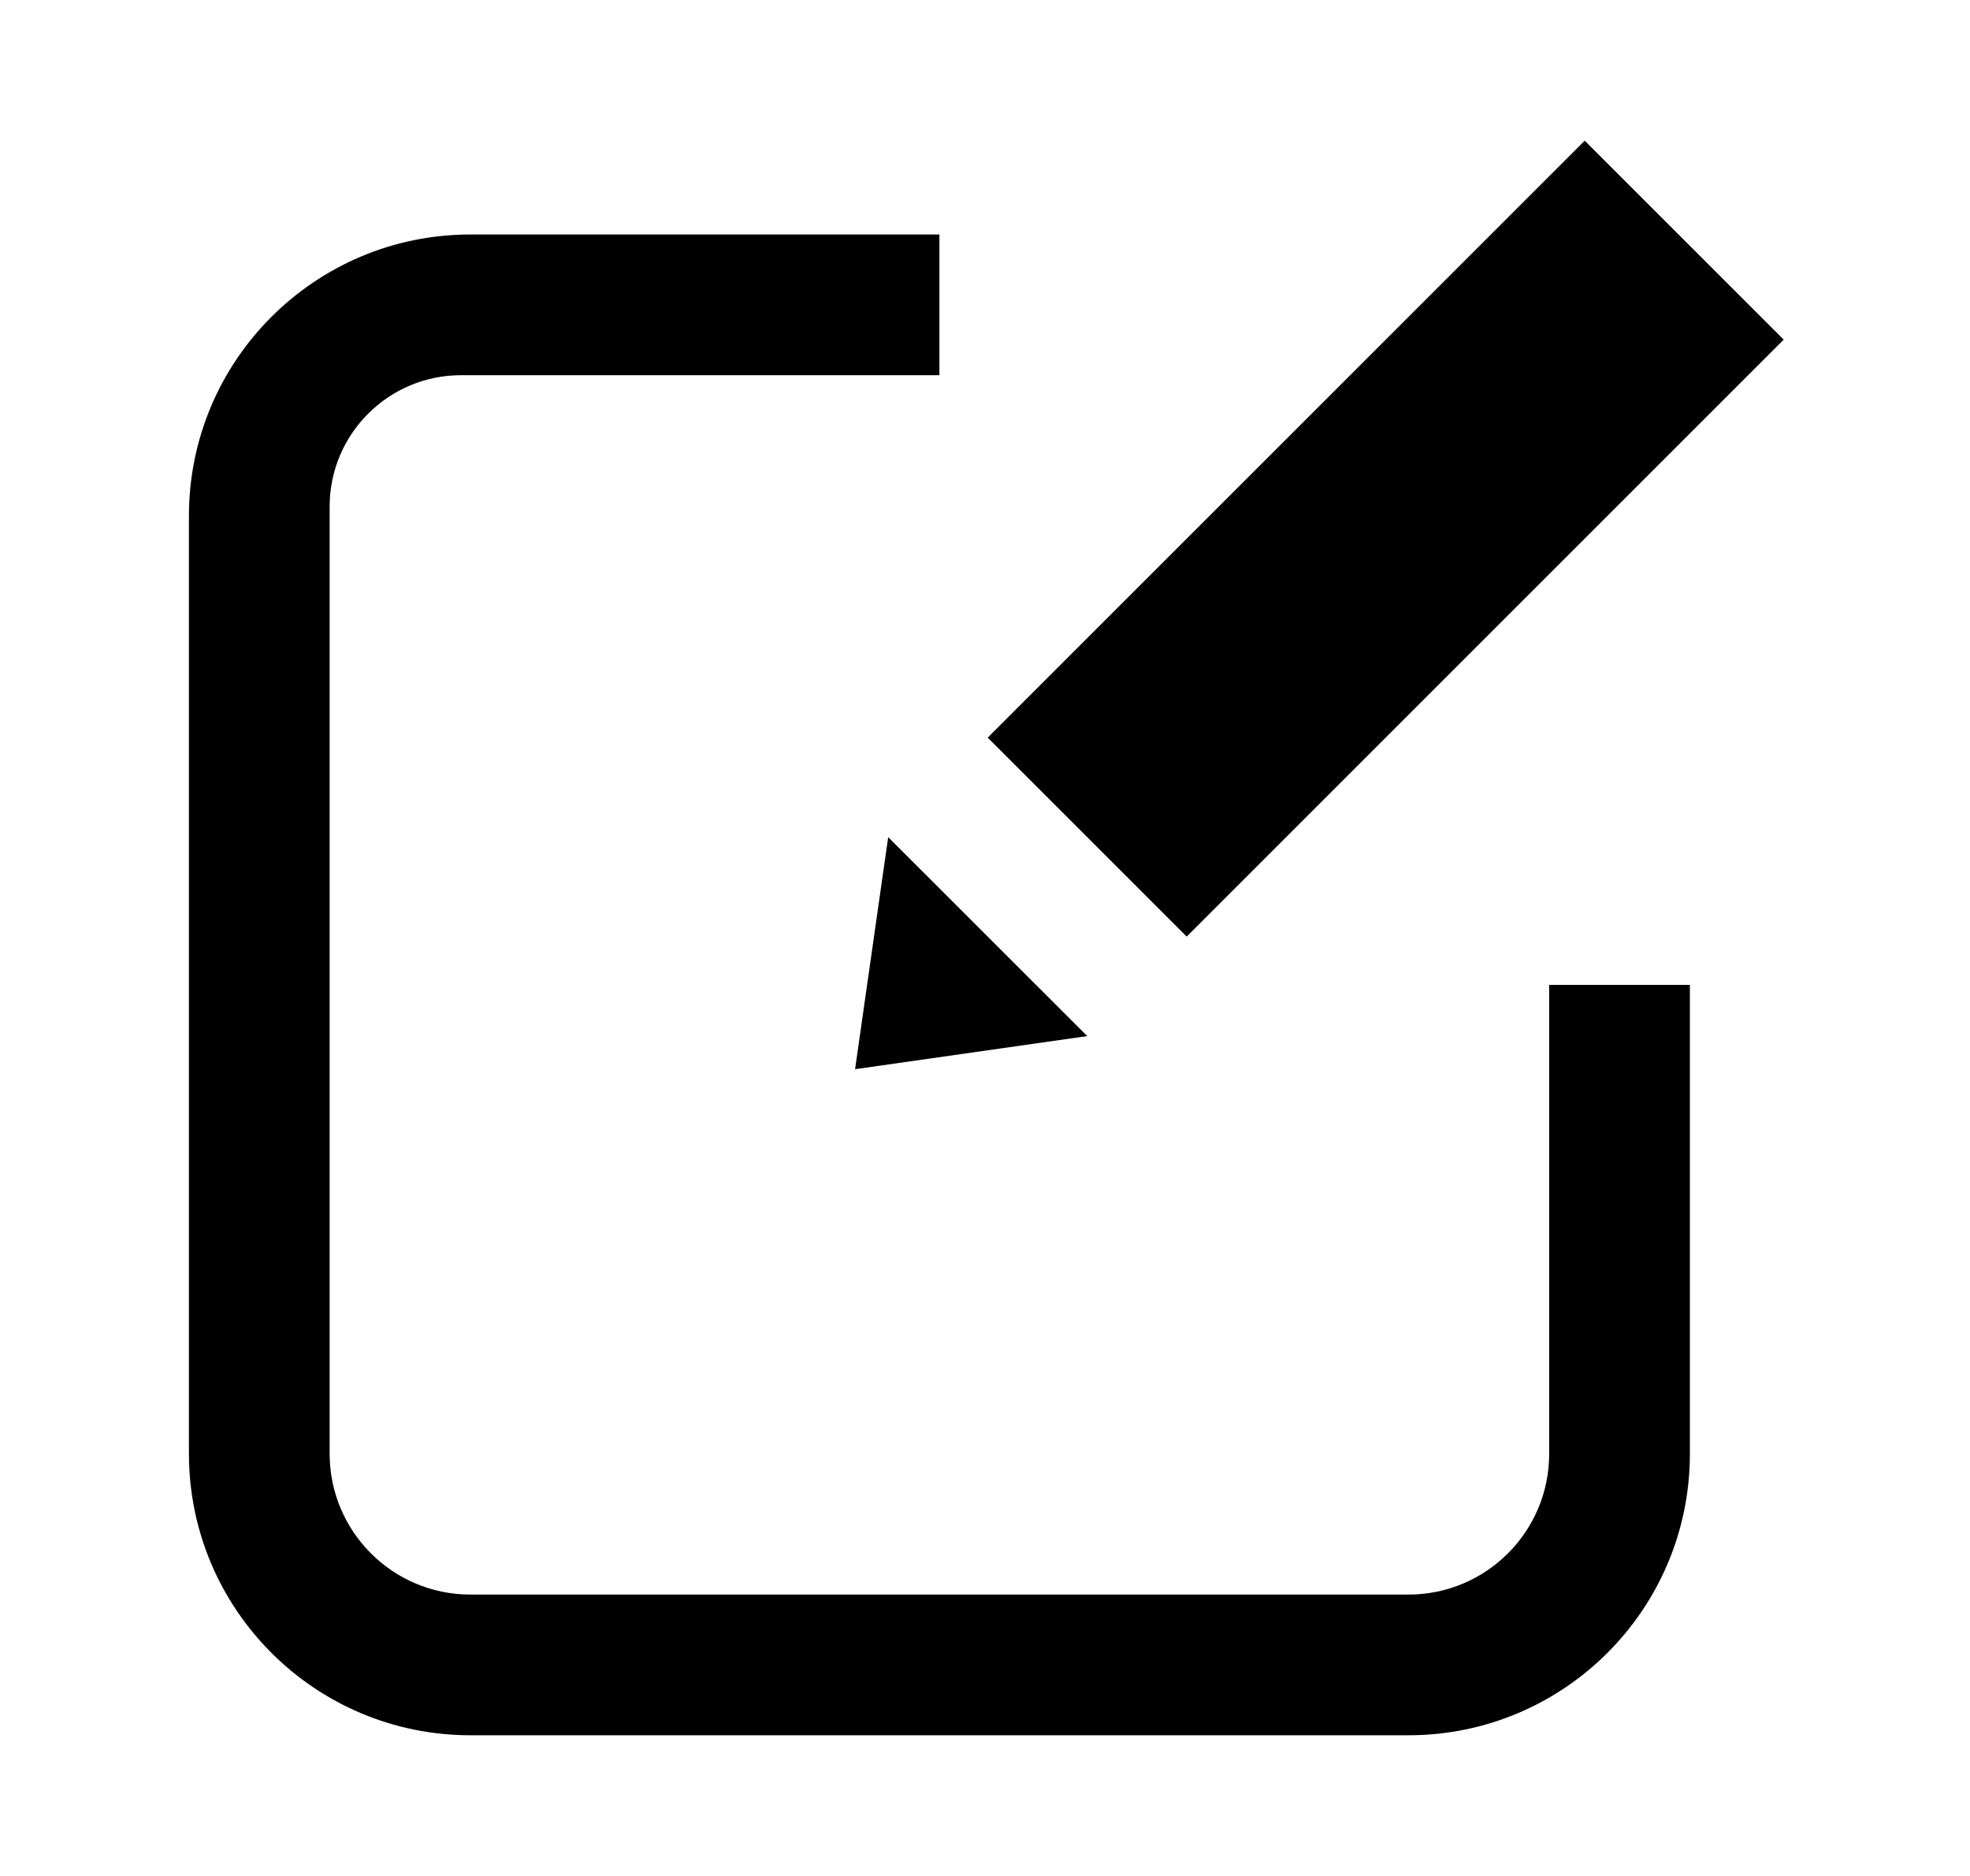
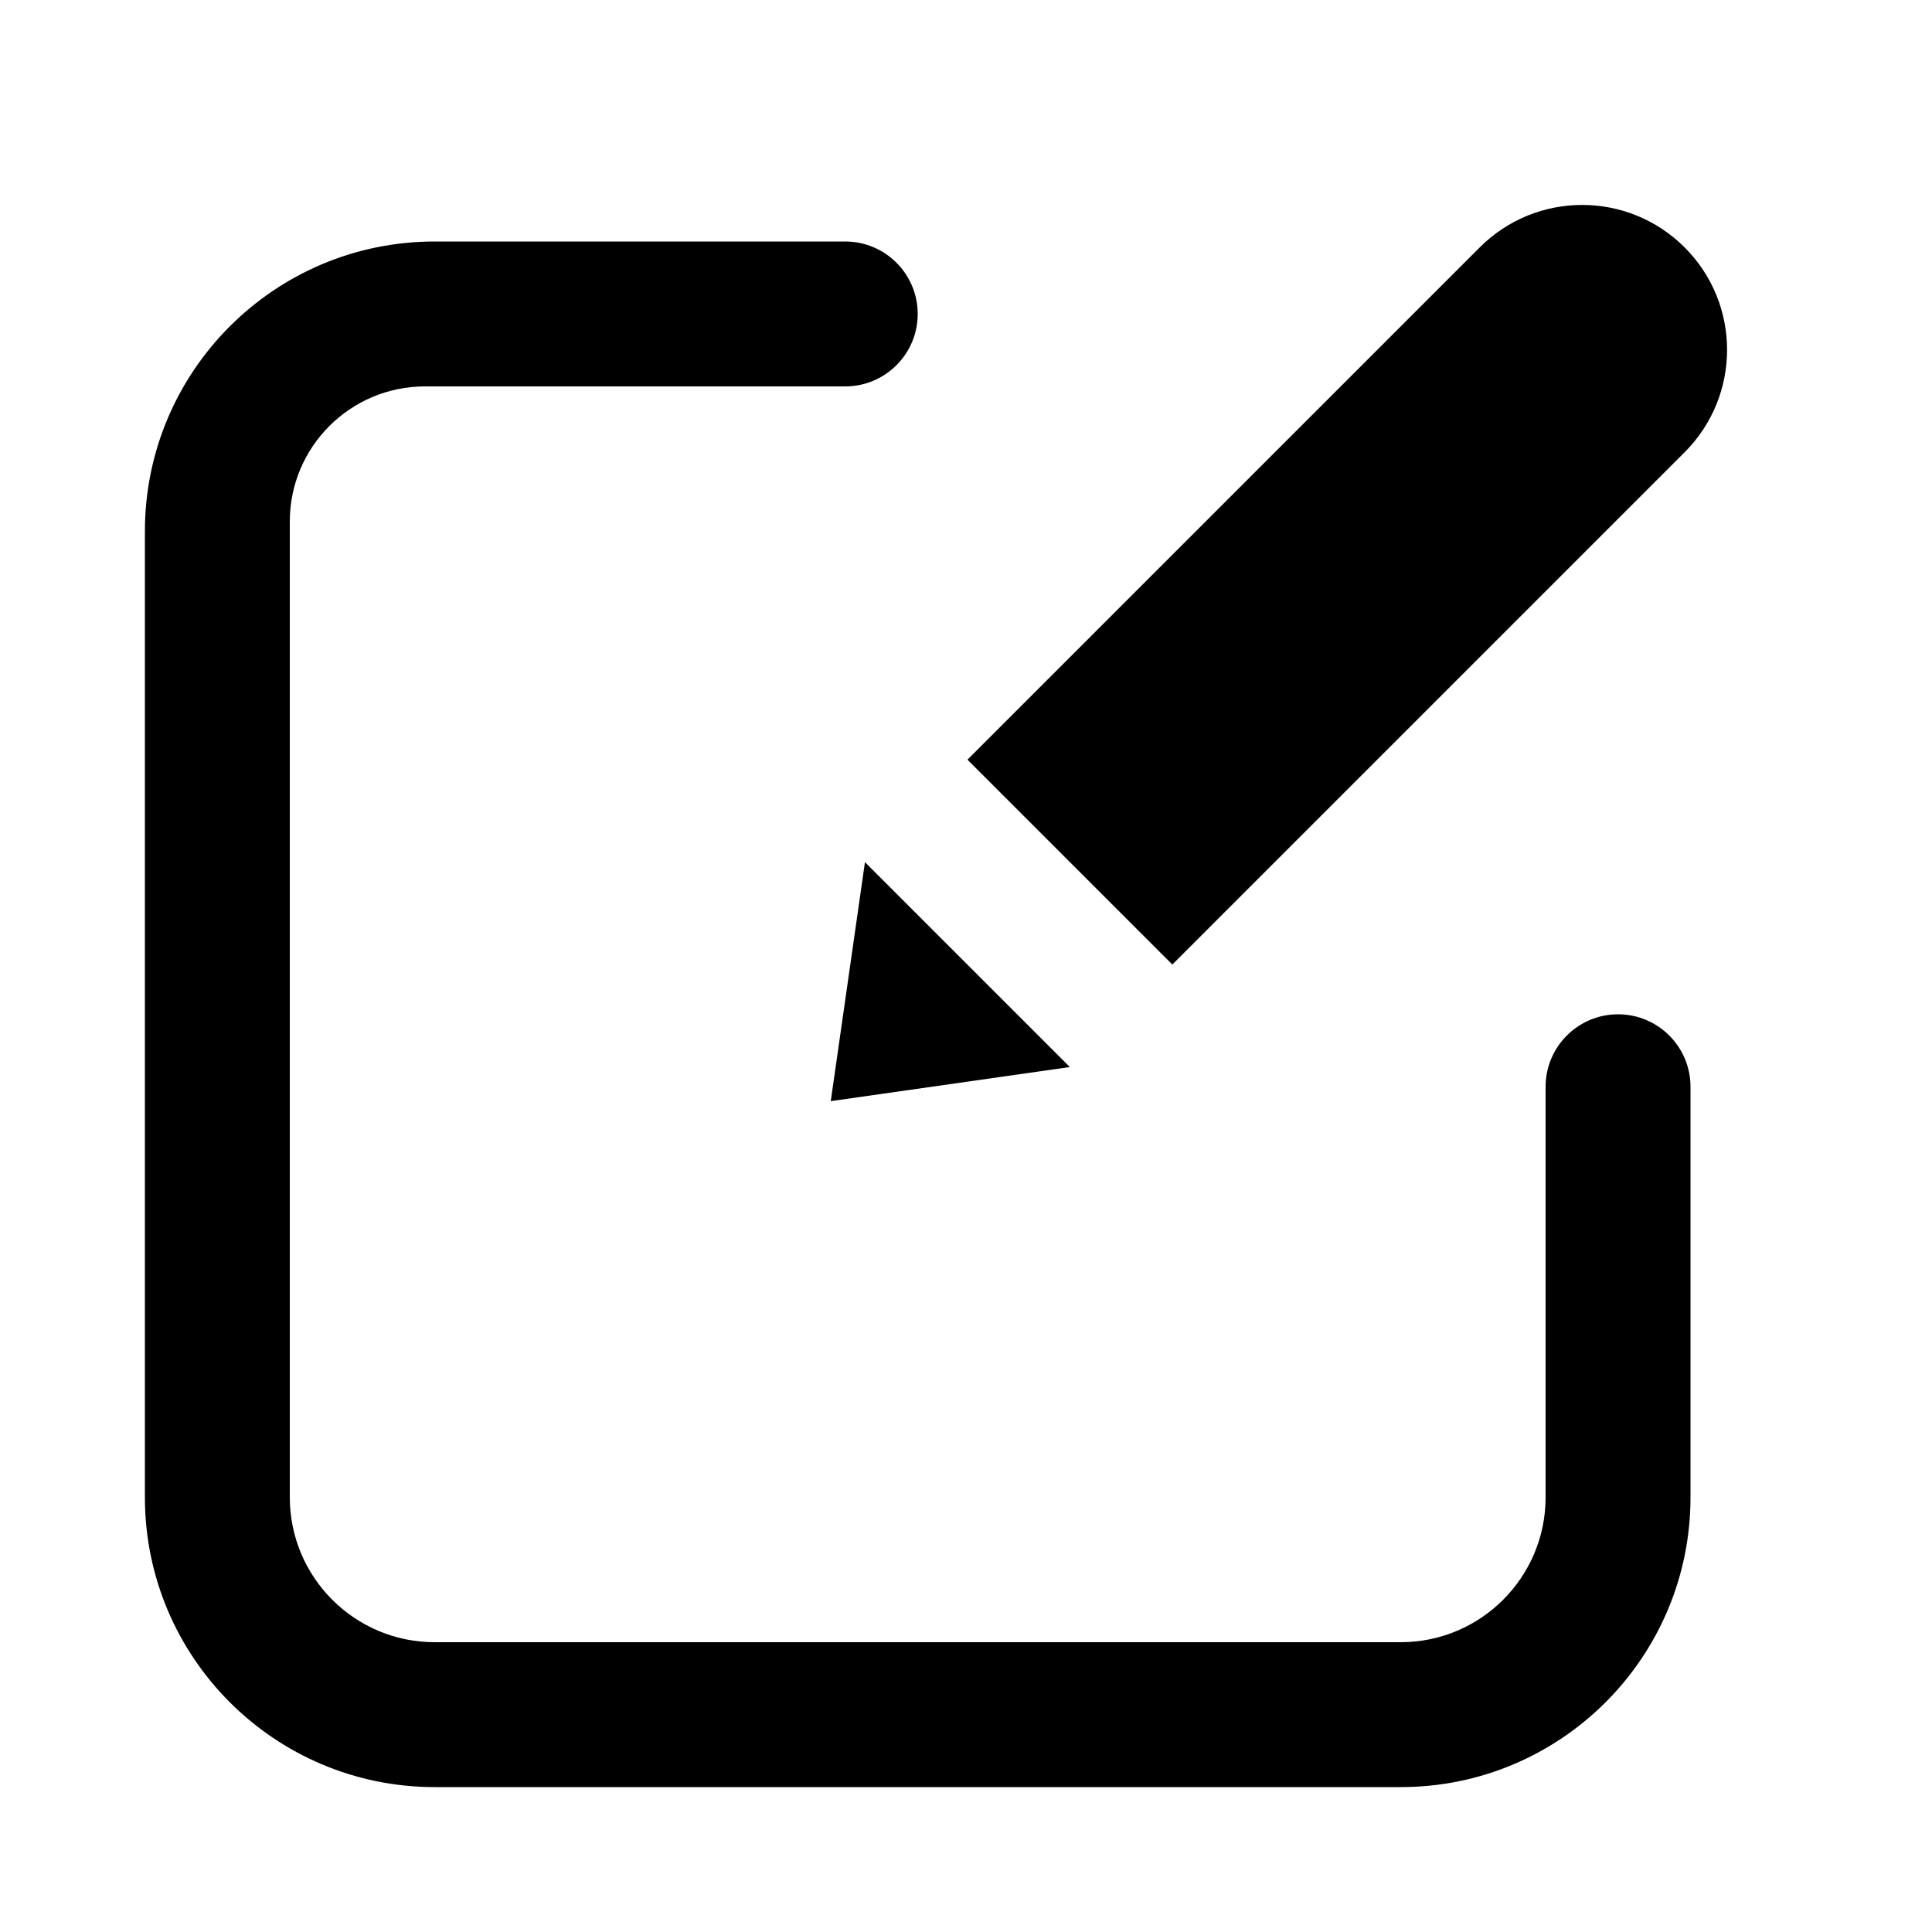
- <svg xmlns="http://www.w3.org/2000/svg" width="21" height="20" viewBox="0 0 21 20" fill="none">
-   <path d="M16.893 1.5L10.529 7.864L12.65 9.985L19.014 3.621L16.893 1.5Z" fill="black" />
-   <path d="M9.468 8.925L11.59 11.046L9.115 11.399L9.468 8.925Z" fill="black" />
-   <path d="M10.014 2.5V4H4.915C4.142 4 3.515 4.626 3.514 5.399V15.5C3.515 16.328 4.186 17 5.014 17H15.014C15.843 17 16.514 16.328 16.514 15.5V10.5H18.014V15.5C18.014 17.157 16.671 18.5 15.014 18.5H5.014C3.358 18.5 2.015 17.157 2.014 15.5V5.5C2.014 3.843 3.358 2.5 5.014 2.5H10.014Z" fill="black" />
+ <svg xmlns="http://www.w3.org/2000/svg" width="20" height="20" viewBox="0 0 20 20" fill="none">
+   <path d="M17.439 2.561C16.854 1.975 15.904 1.975 15.318 2.561L10.015 7.864L12.136 9.985L17.439 4.682C18.025 4.096 18.025 3.146 17.439 2.561Z" fill="black" />
+   <path d="M8.954 8.925L11.075 11.046L8.6 11.399L8.954 8.925Z" fill="black" />
+   <path d="M8.75 2.5C9.164 2.5 9.5 2.836 9.5 3.25C9.5 3.664 9.164 4 8.75 4H4.4C3.627 4 3 4.626 3 5.399V15.5C3 16.328 3.672 17 4.5 17H14.5C15.328 17 16 16.328 16 15.5V11.25C16 10.836 16.336 10.5 16.75 10.5C17.164 10.5 17.5 10.836 17.5 11.25V15.5C17.5 17.157 16.157 18.5 14.5 18.5H4.5C2.843 18.5 1.5 17.157 1.5 15.5V5.5C1.5 3.843 2.843 2.5 4.5 2.5H8.75Z" fill="black" />
</svg>
